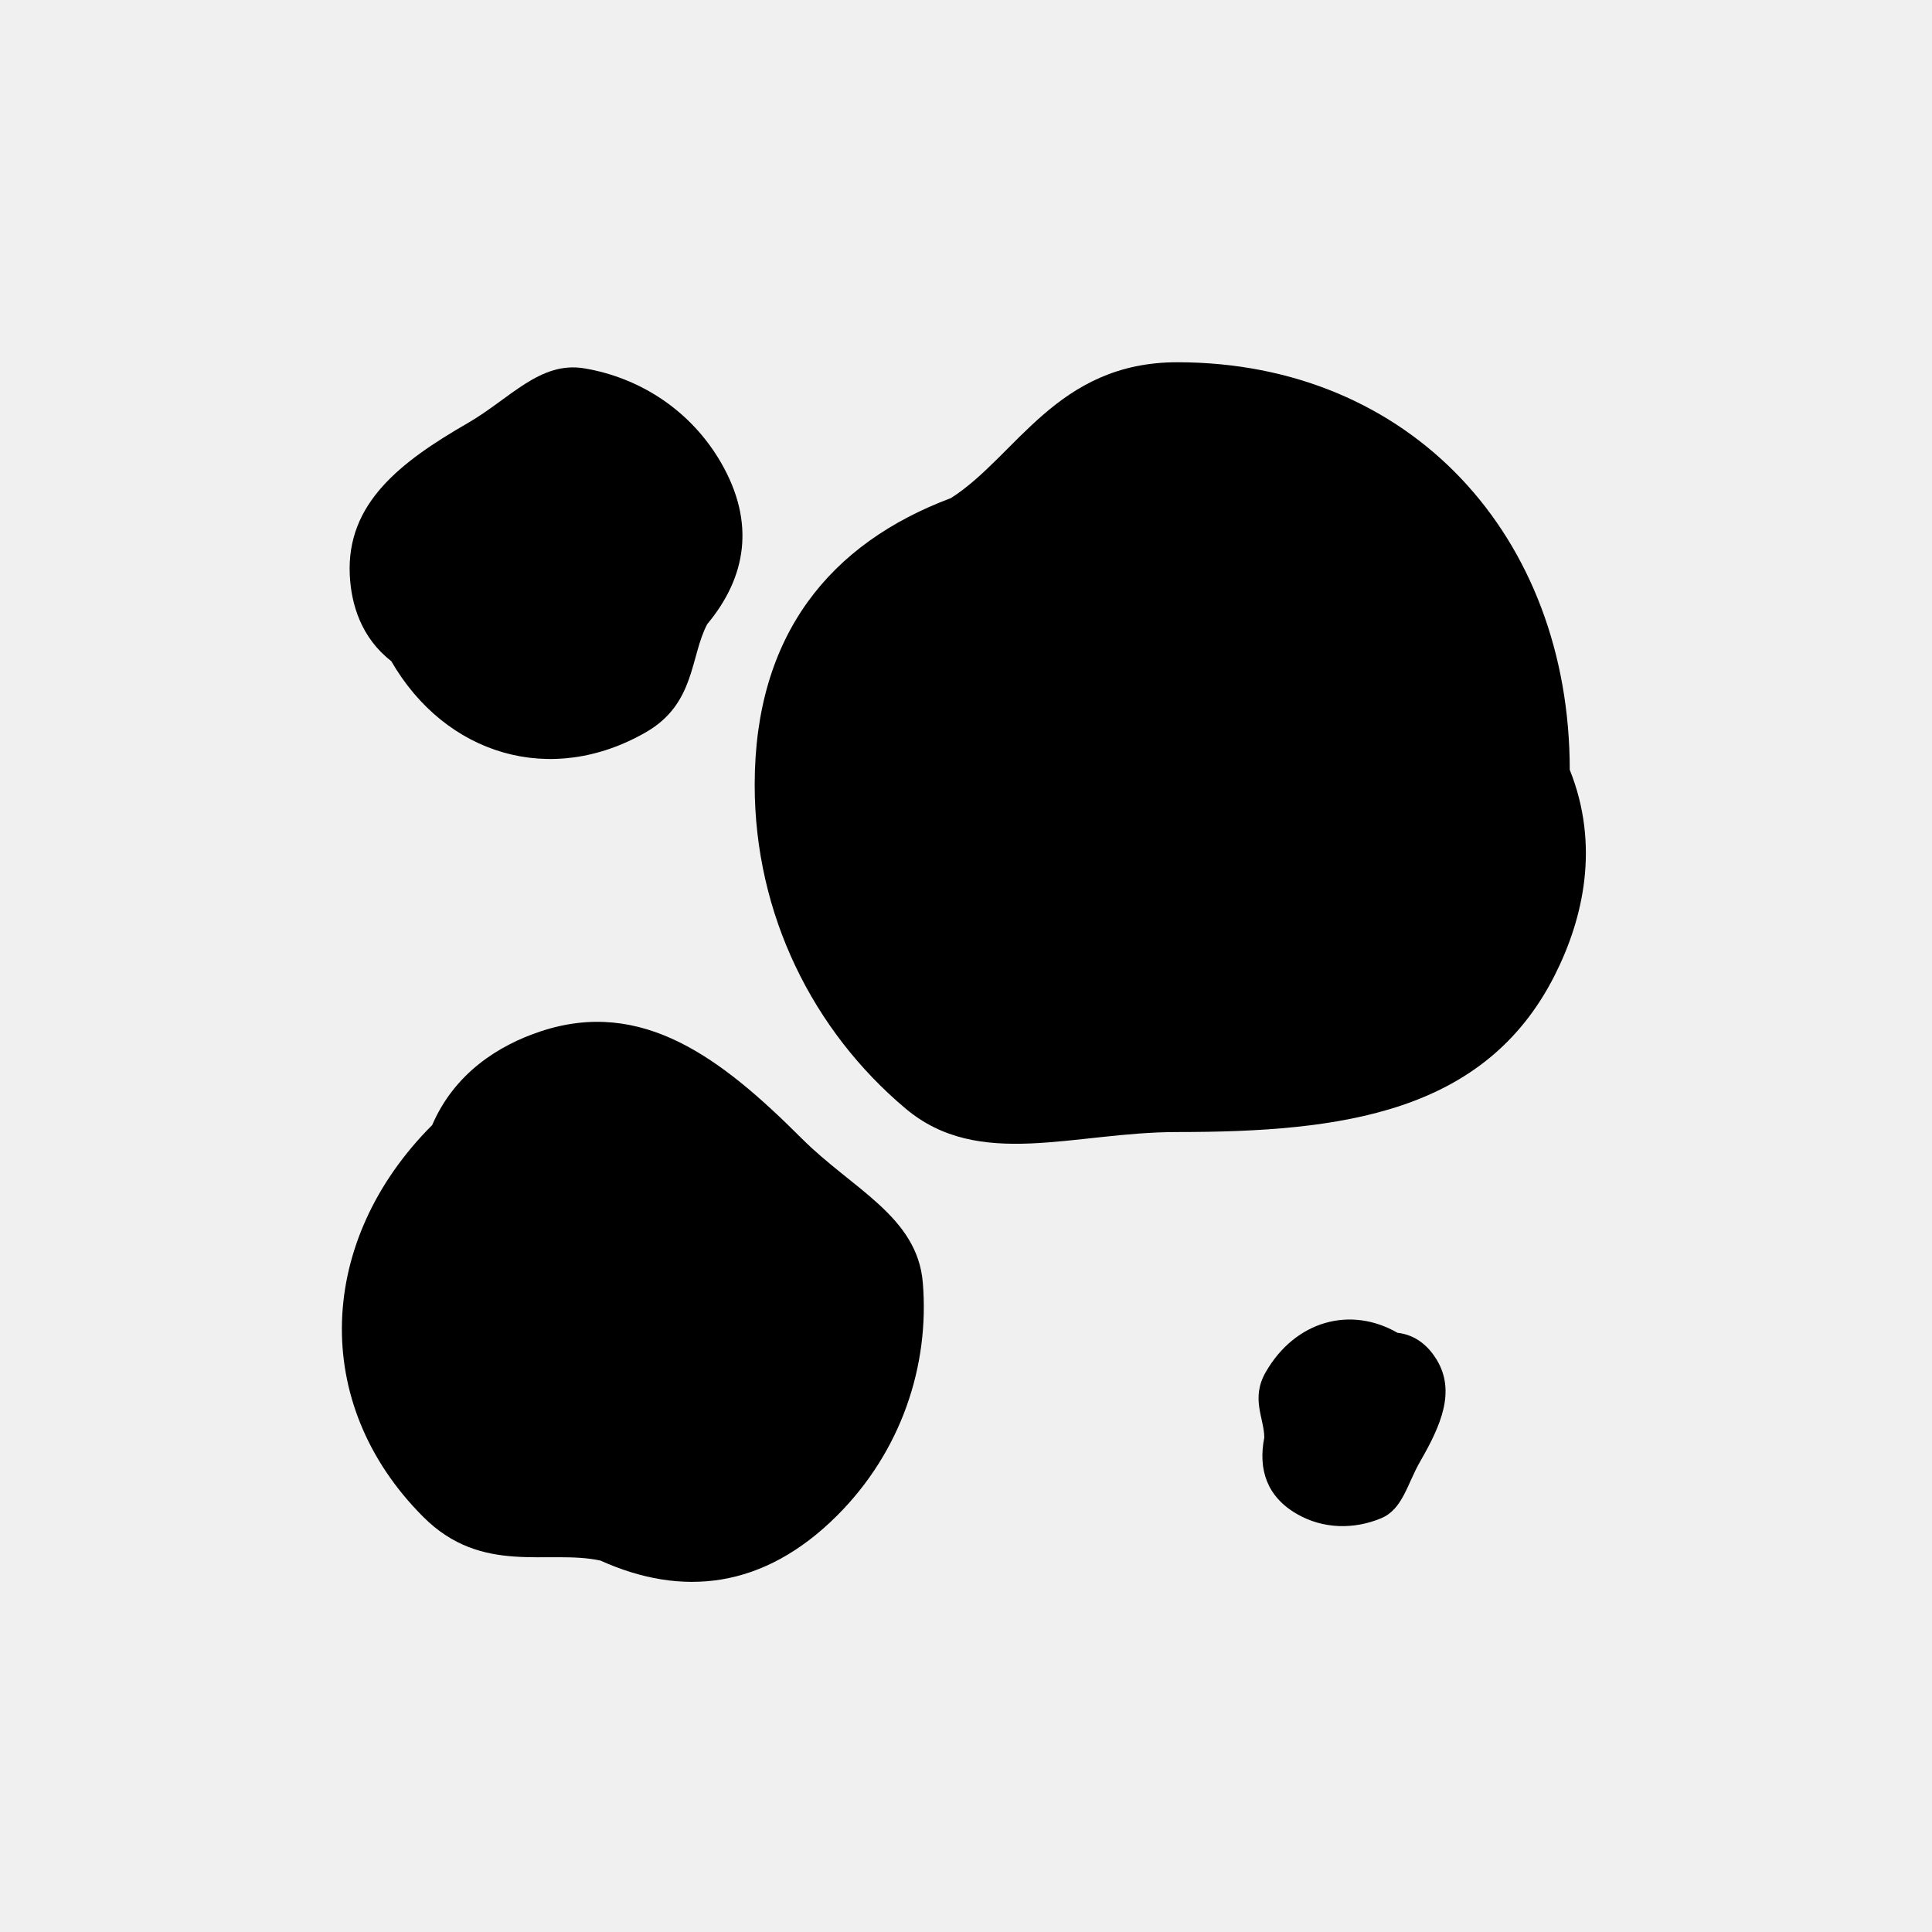
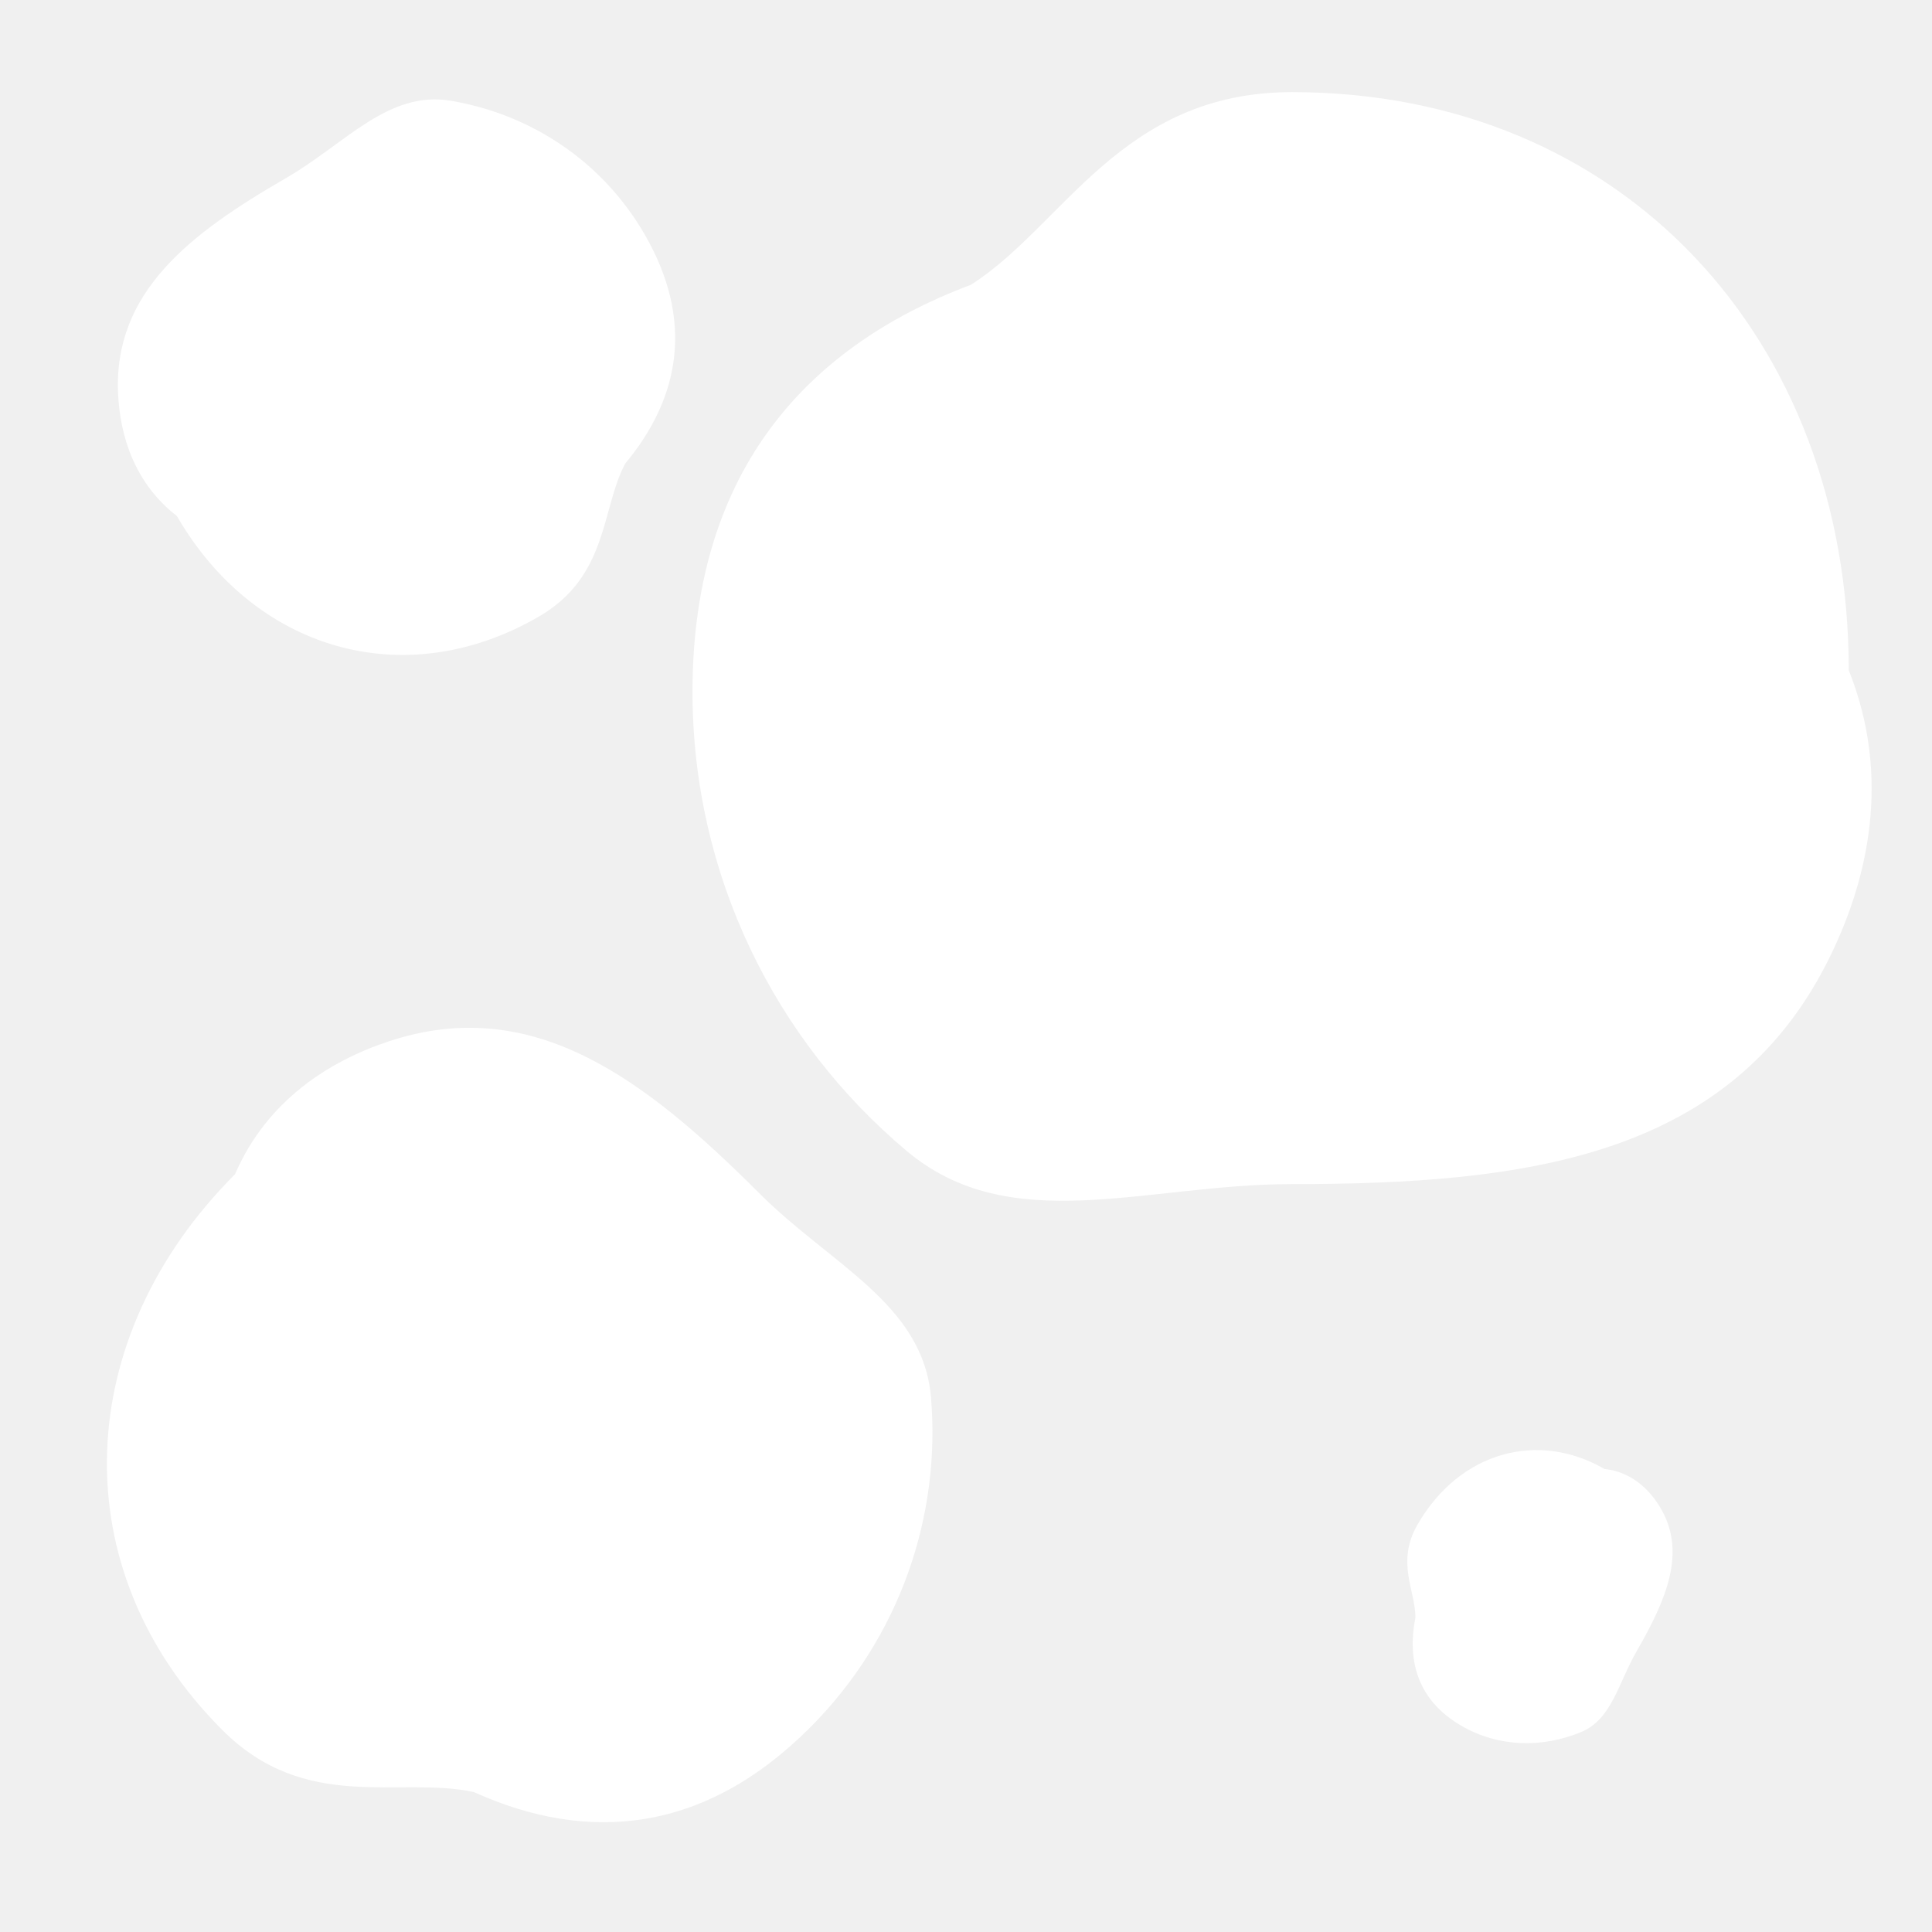
<svg xmlns="http://www.w3.org/2000/svg" width="64" height="64" viewBox="0 0 64 64" fill="none">
-   <path d="M52 25.5C53 28 52.459 30.415 51.5 32.312C49.192 36.873 44.461 37.5 39 37.5C35.573 37.5 32.434 38.769 30 36.724C26.943 34.156 25 30.305 25 26C25 21.027 27.5 18 31.5 16.5C33.668 15.122 35 12 39 12C46.732 12 52 17.768 52 25.5Z" fill="currentColor" />
-   <path d="M14.316 37.27C15.057 35.553 16.508 34.63 17.909 34.165C21.277 33.049 23.894 35.049 26.559 37.714C28.231 39.386 30.387 40.294 30.569 42.486C30.798 45.241 29.853 48.082 27.736 50.199C25.292 52.643 22.584 52.912 19.894 51.697C18.159 51.317 15.974 52.202 14.022 50.25C10.25 46.478 10.515 41.071 14.316 37.27Z" fill="currentColor" />
-   <path d="M46.294 44.151C46.922 44.22 47.338 44.619 47.597 45.05C48.219 46.087 47.744 47.201 47.05 48.404C46.614 49.158 46.469 49.996 45.75 50.295C44.846 50.671 43.826 50.652 42.962 50.153C41.964 49.577 41.674 48.676 41.881 47.621C41.88 46.984 41.423 46.329 41.931 45.449C42.914 43.746 44.742 43.255 46.294 44.151Z" fill="currentColor" />
-   <path d="M12.961 21.901C11.973 21.134 11.634 20.036 11.587 19.049C11.473 16.673 13.262 15.304 15.495 14.015C16.896 13.206 17.886 11.956 19.355 12.202C21.2 12.511 22.887 13.598 23.885 15.326C25.037 17.323 24.717 19.128 23.429 20.674C22.862 21.739 23.041 23.307 21.405 24.251C18.244 26.076 14.753 25.005 12.961 21.901Z" fill="currentColor" />
+   <g clip-path="url(#clip0_426_1466)">
+     <path d="M61.242 22.202C62.661 25.749 61.894 29.175 60.533 31.865C57.259 38.336 50.548 39.225 42.8 39.225C37.939 39.225 33.486 41.025 30.033 38.125C25.697 34.482 22.94 29.018 22.94 22.912C22.94 15.857 26.487 11.563 32.161 9.435C35.237 7.48 37.126 3.052 42.8 3.052C53.769 3.052 61.242 11.234 61.242 22.202Z" fill="white" />
+     <path d="M7.785 38.899C8.836 36.463 10.895 35.153 12.881 34.495C17.66 32.911 21.372 35.748 25.152 39.528C27.524 41.901 30.582 43.189 30.841 46.299C31.166 50.206 29.825 54.237 26.823 57.239C23.354 60.707 19.513 61.088 15.698 59.365C13.236 58.826 10.137 60.081 7.368 57.312C2.016 51.961 2.392 44.291 7.785 38.899Z" fill="white" />
+     <path d="M53.147 48.66C54.039 48.759 54.629 49.324 54.996 49.936C55.879 51.406 55.204 52.987 54.219 54.693C53.602 55.763 53.397 56.952 52.376 57.376C51.093 57.909 49.646 57.883 48.421 57.175C47.005 56.358 46.594 55.079 46.888 53.583C46.886 52.679 46.238 51.75 46.959 50.501C48.353 48.086 50.946 47.389 53.147 48.66Z" fill="white" />
+     <path d="M5.862 17.097C4.46 16.008 3.979 14.452 3.912 13.05C3.751 9.68 6.289 7.739 9.457 5.91C11.445 4.762 12.849 2.989 14.932 3.338C17.55 3.776 19.943 5.319 21.358 7.77C22.993 10.602 22.538 13.163 20.711 15.357C19.907 16.867 20.161 19.091 17.84 20.431C13.356 23.02 8.404 21.5 5.862 17.097Z" fill="white" />
+   </g>
+   <defs>
+     <clipPath id="clip0_426_1466">
+       <rect width="64" height="64" fill="white" />
+     </clipPath>
+   </defs>
</svg>
